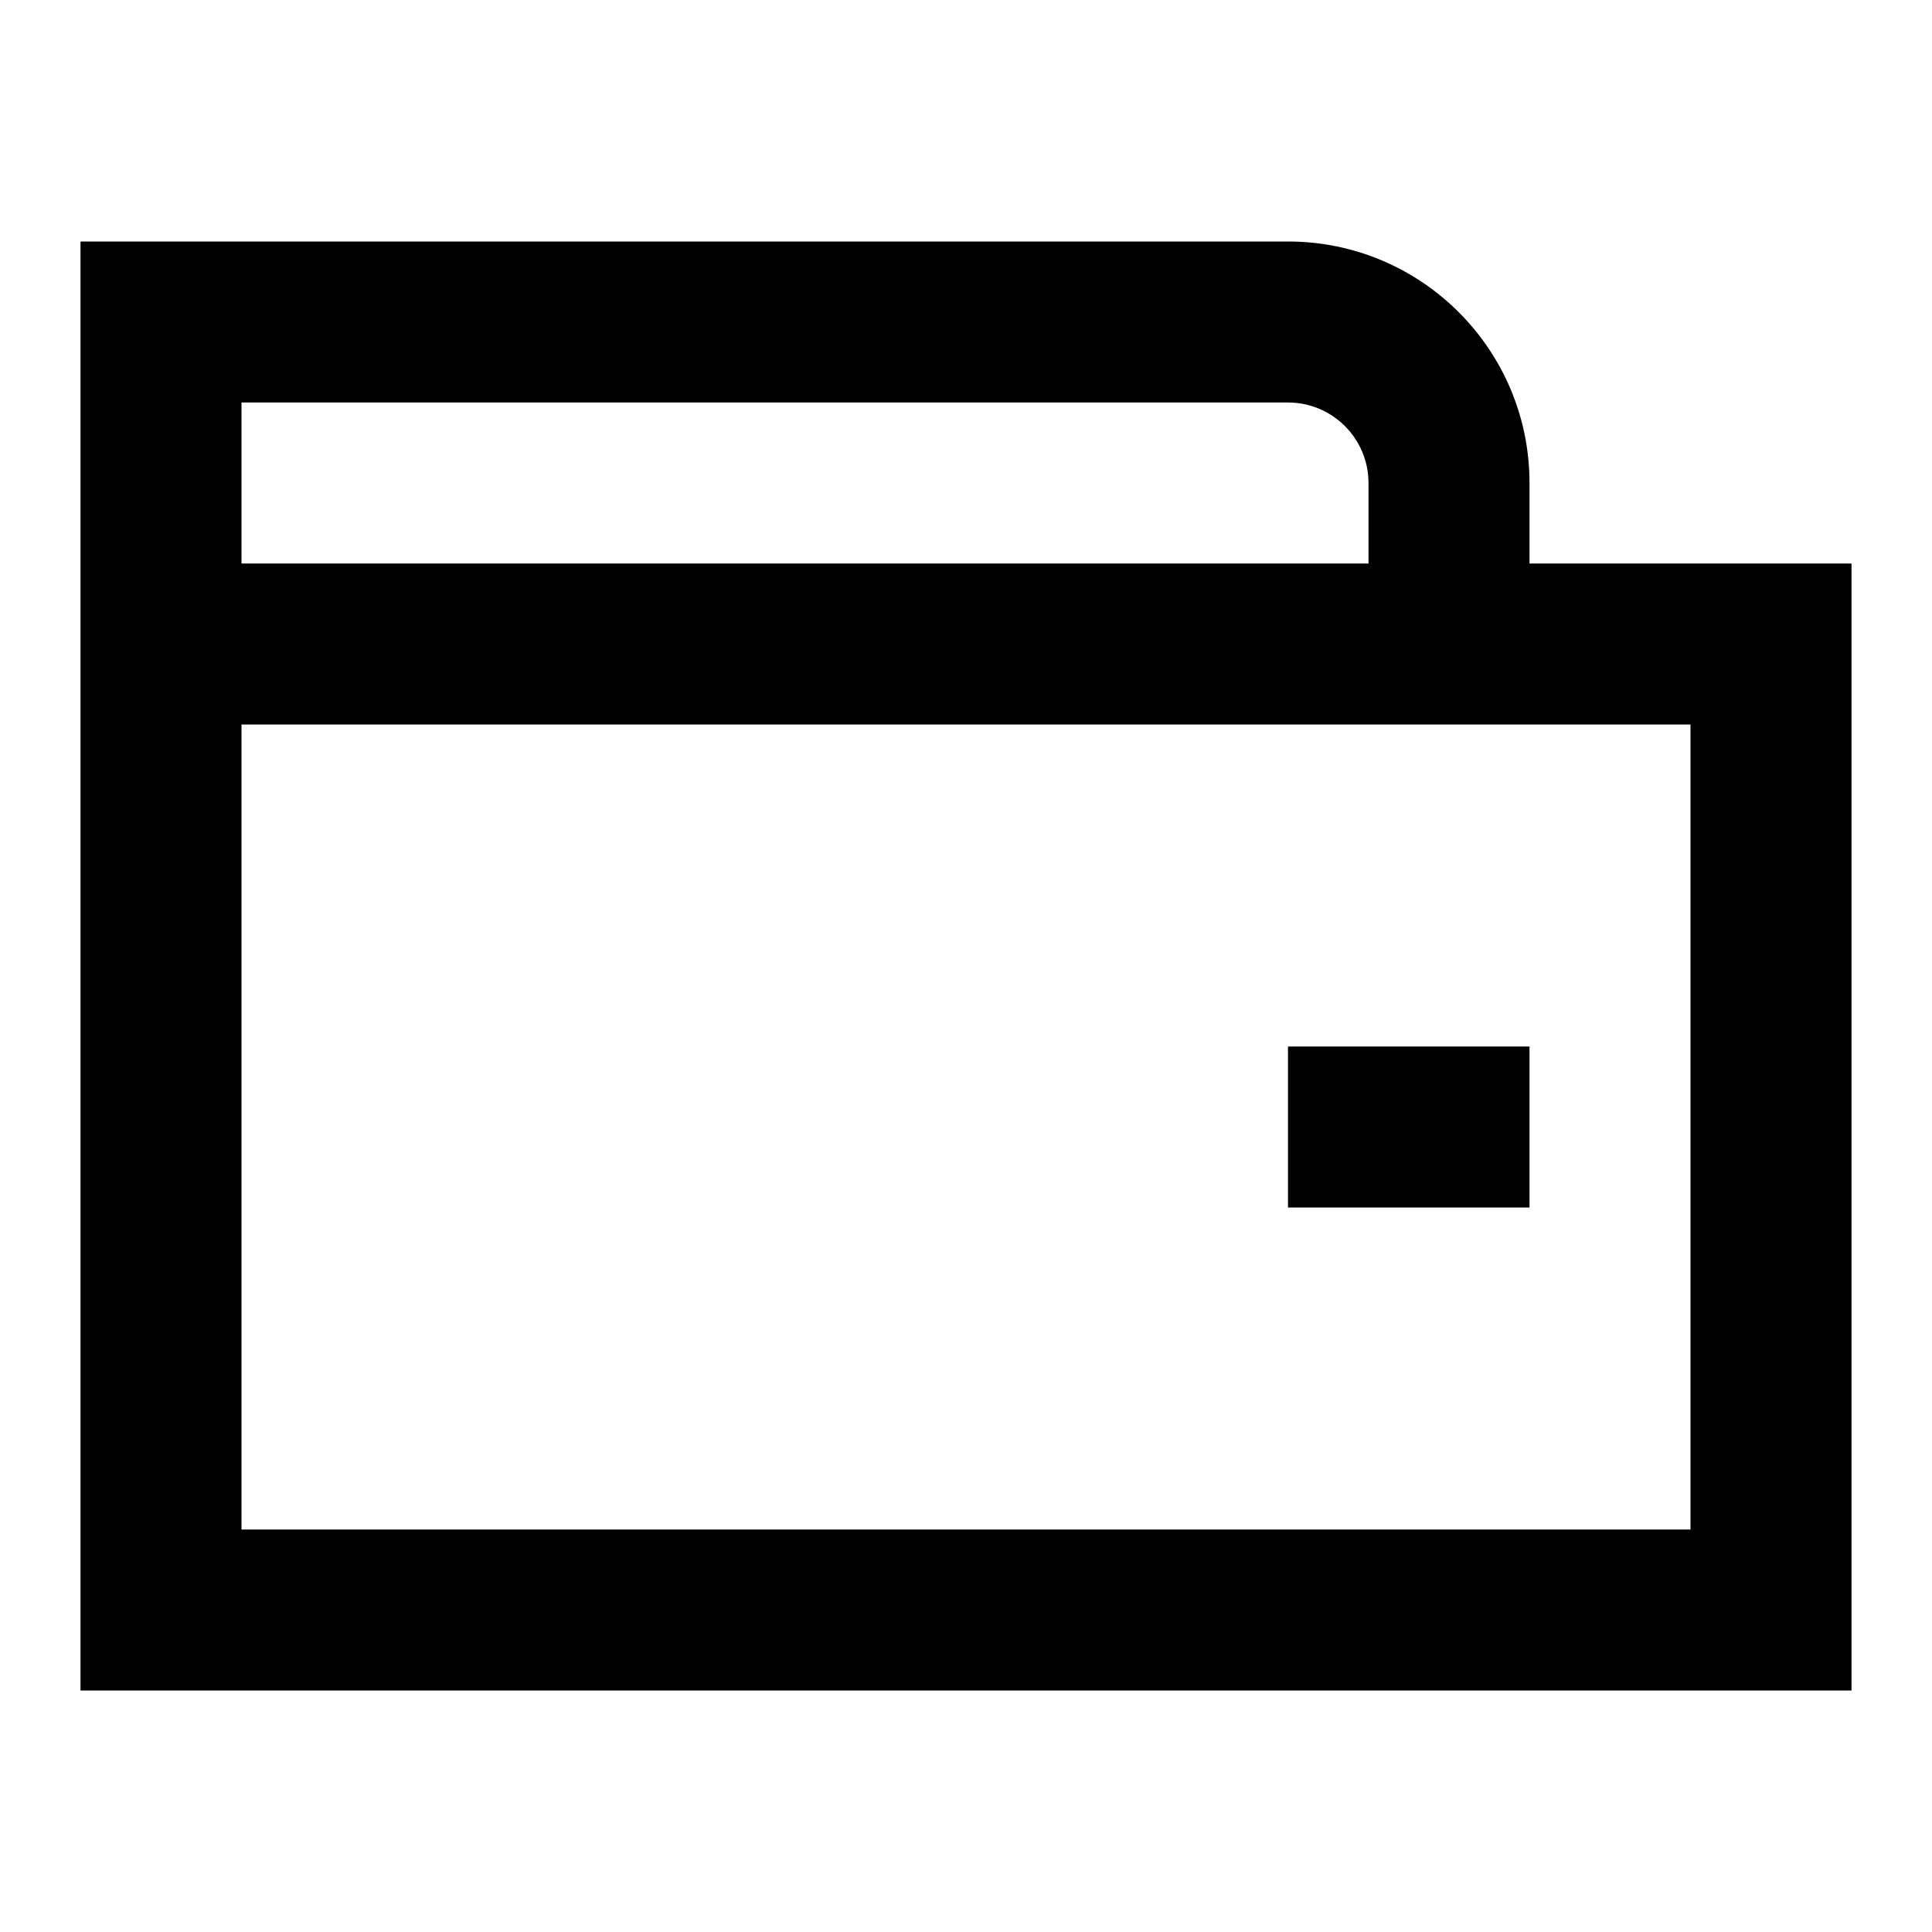
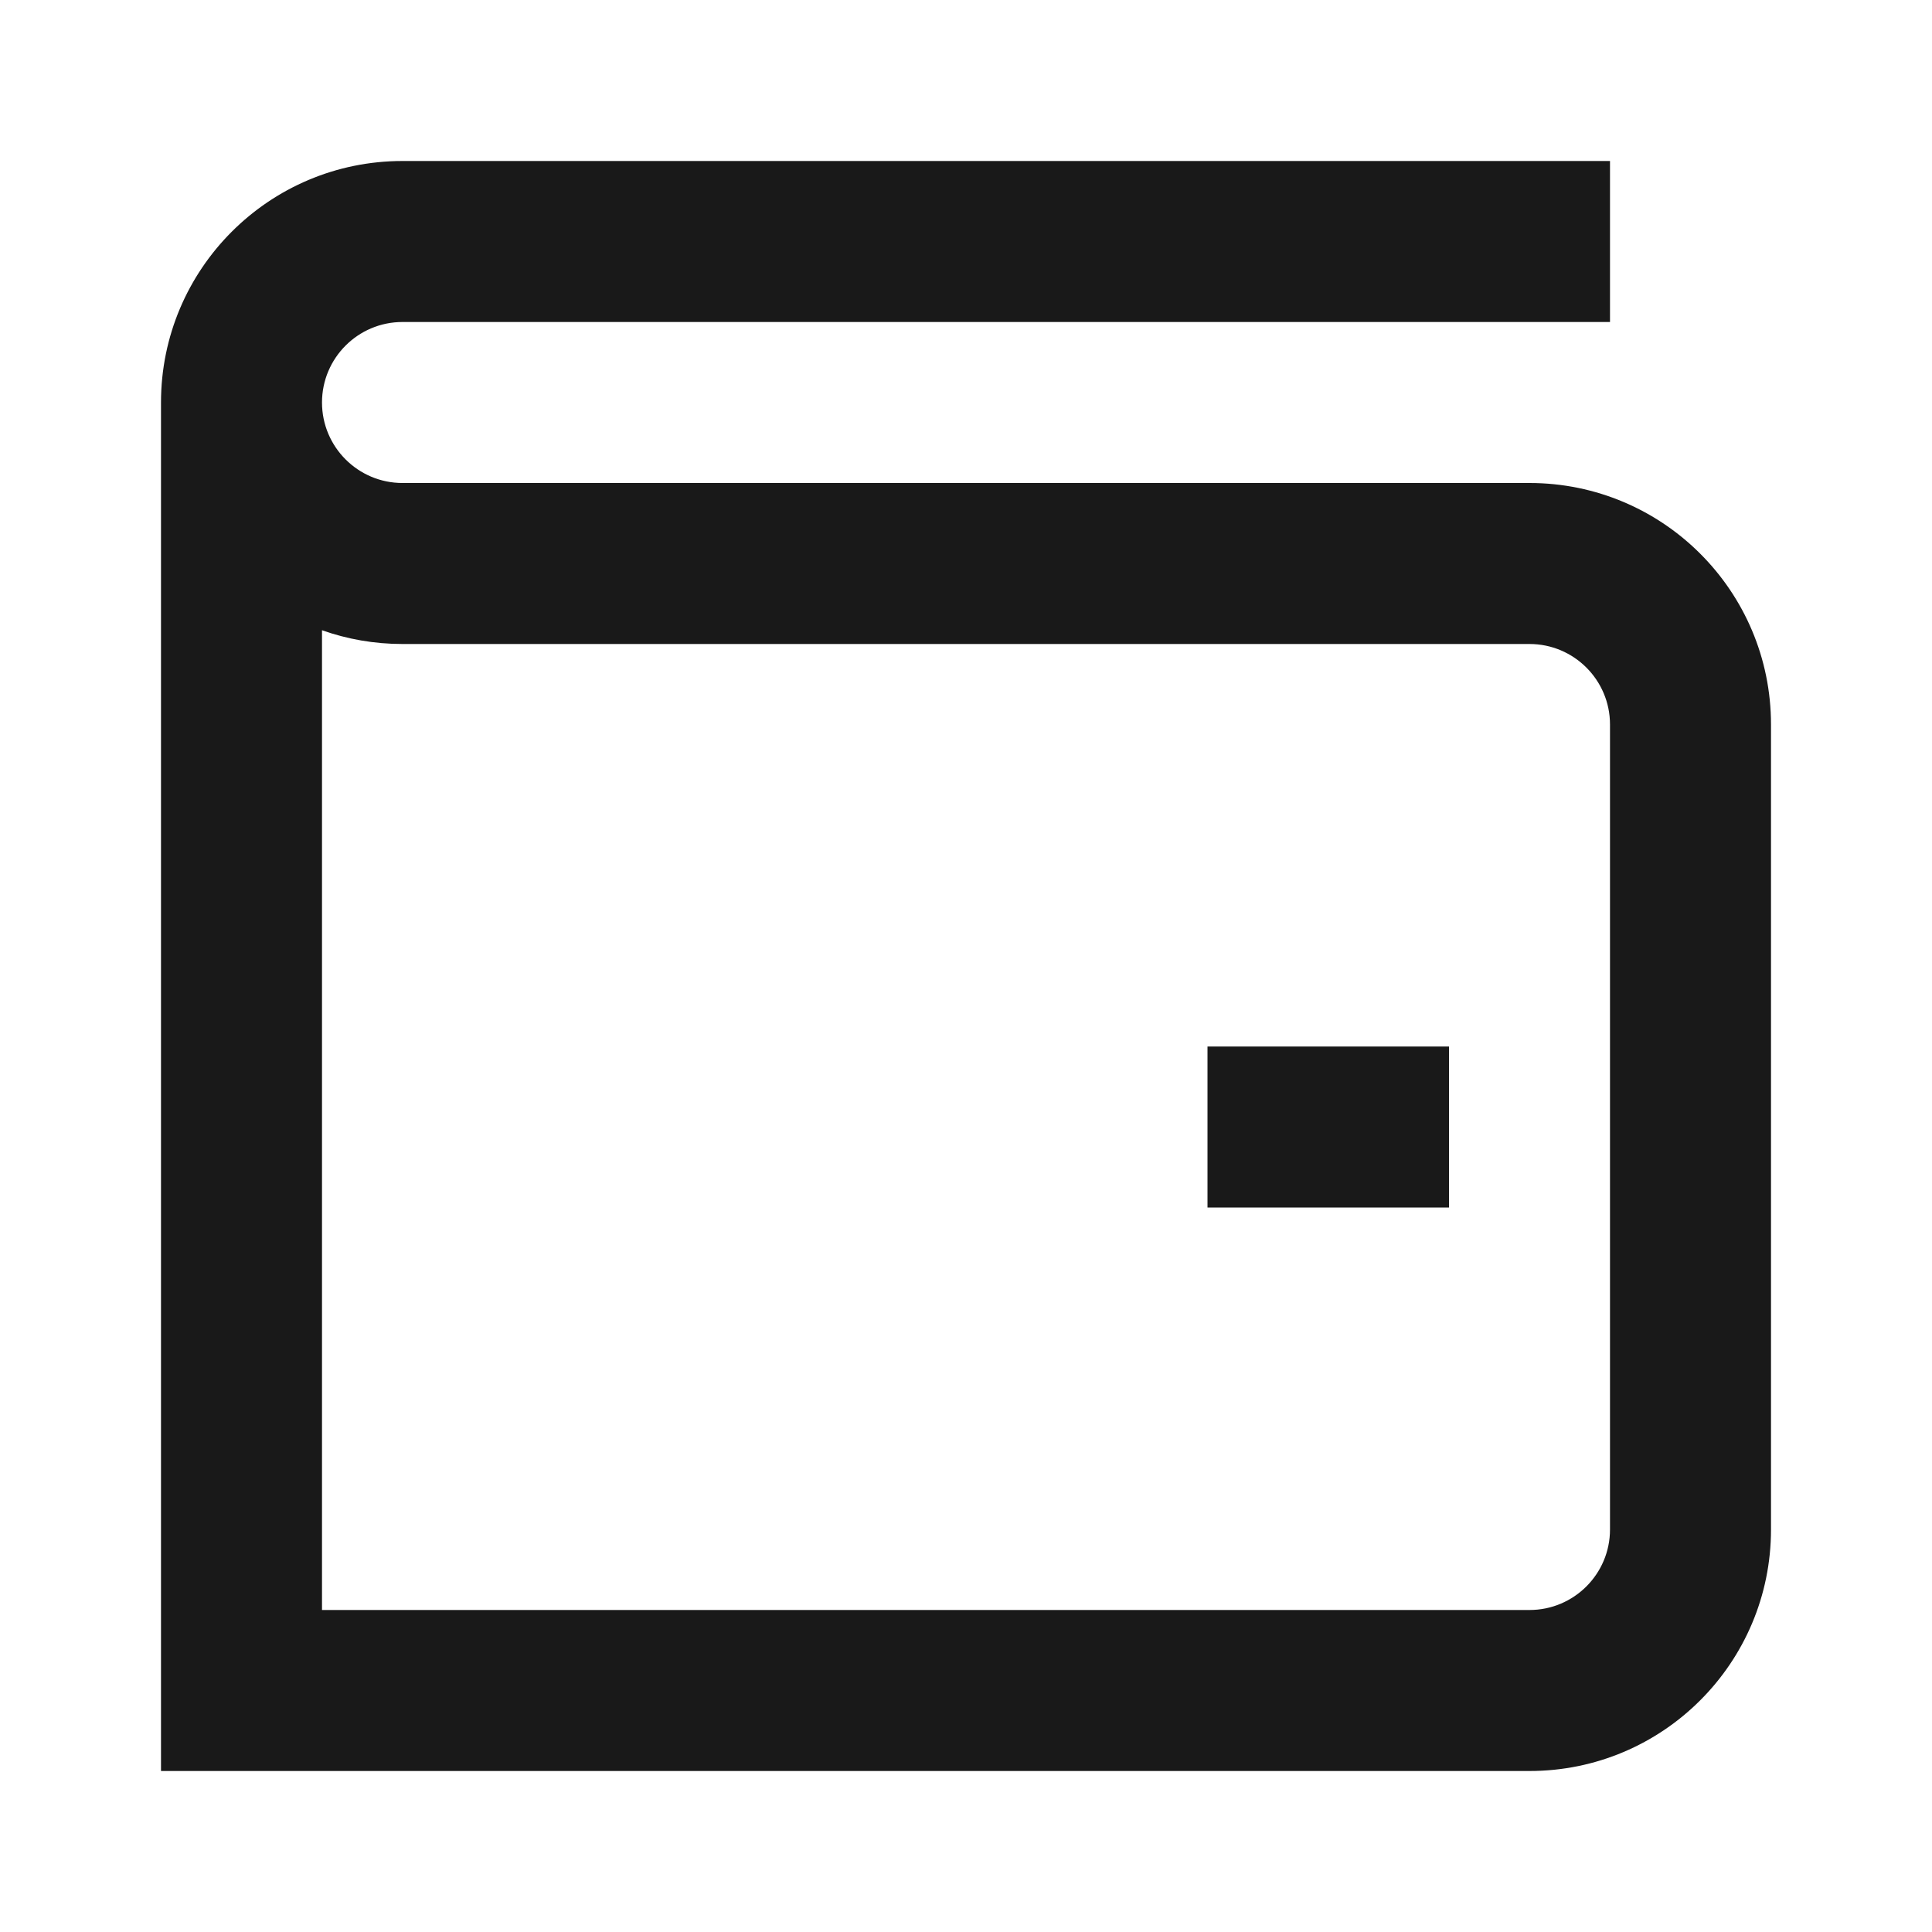
<svg xmlns="http://www.w3.org/2000/svg" width="24" height="24" viewBox="0 0 24 24" fill="none">
-   <path d="M1 3H16C17.657 3 19 4.343 19 6V7H23V21H1V3ZM3 9V19H21V9H3ZM3 7H17V6C17 5.448 16.552 5 16 5H3V7ZM16 13H19V15H16V13Z" fill="black" />
+   <path d="M2 5C2 3.343 3.343 2 5 2H20V4H5C4.448 4 4 4.448 4 5C4 5.552 4.448 6 5 6H19C20.657 6 22 7.343 22 9V19C22 20.657 20.657 22 19 22H2L2 5V5ZM4 7.829V20H19C19.552 20 20 19.552 20 19V9C20 8.448 19.552 8 19 8H5C4.649 8 4.313 7.94 4 7.829ZM15 13H18V15H15V13Z" fill="black" fill-opacity="0.9" style="fill:black;" />
</svg>
